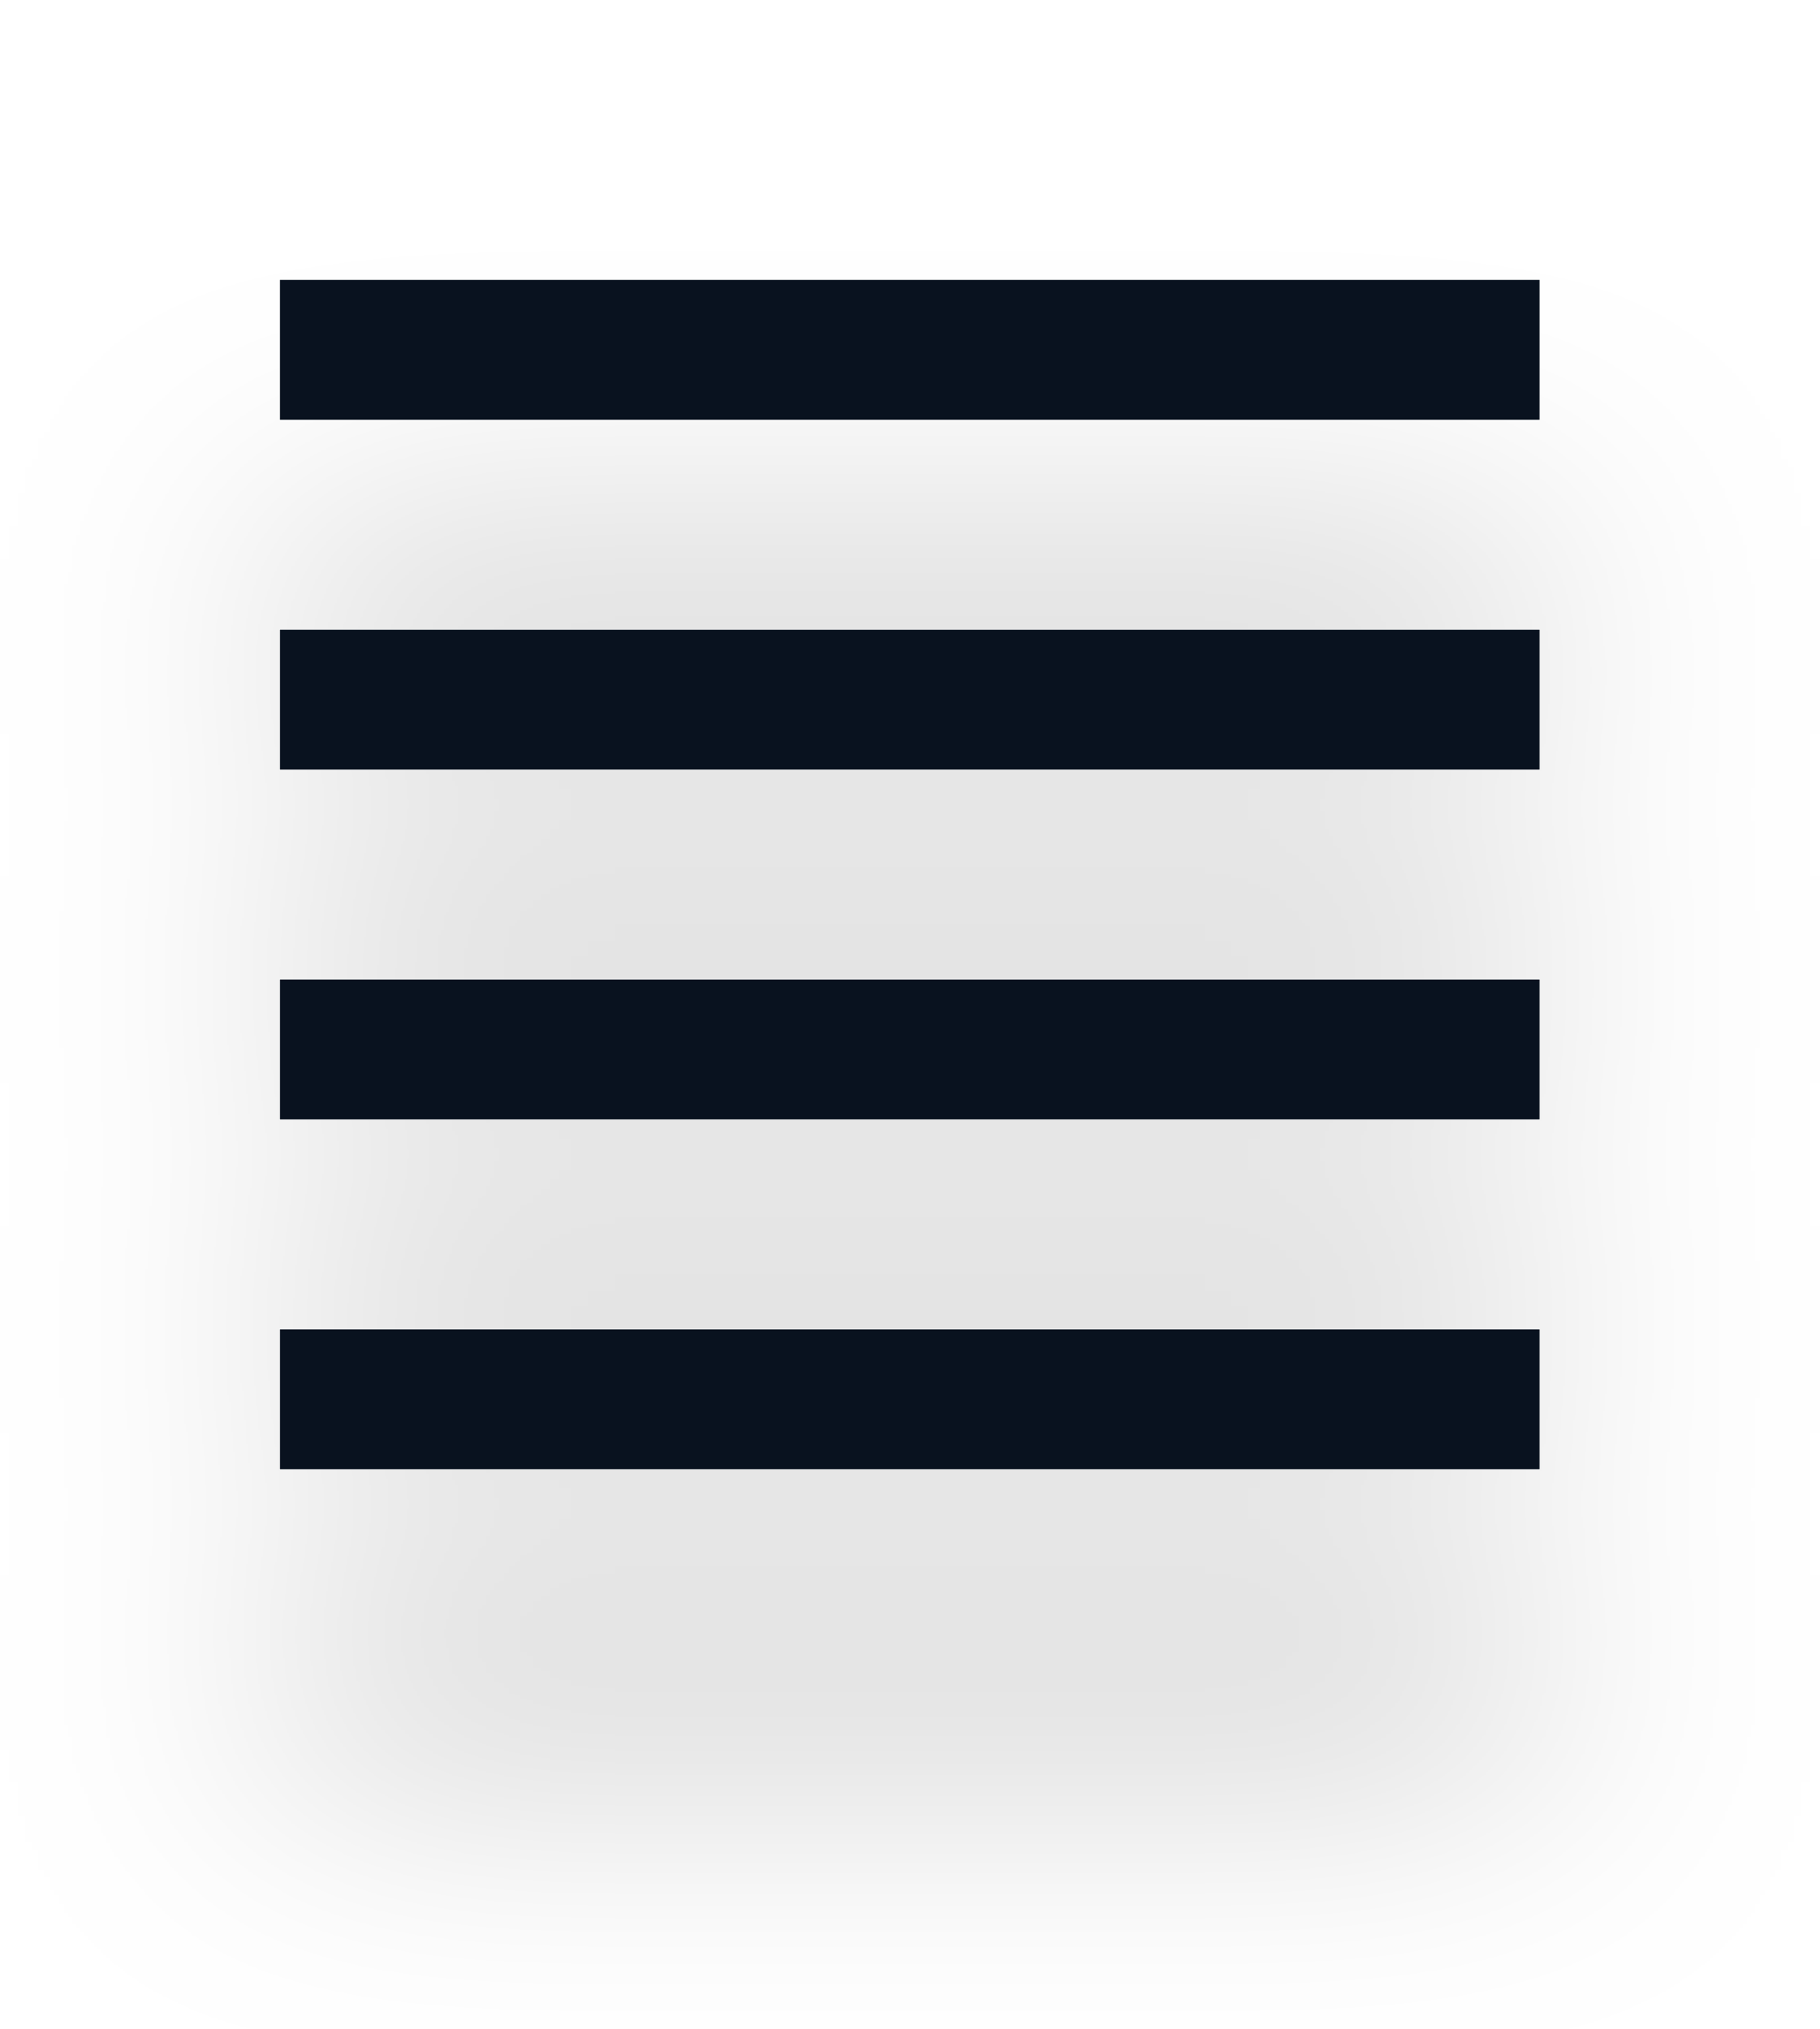
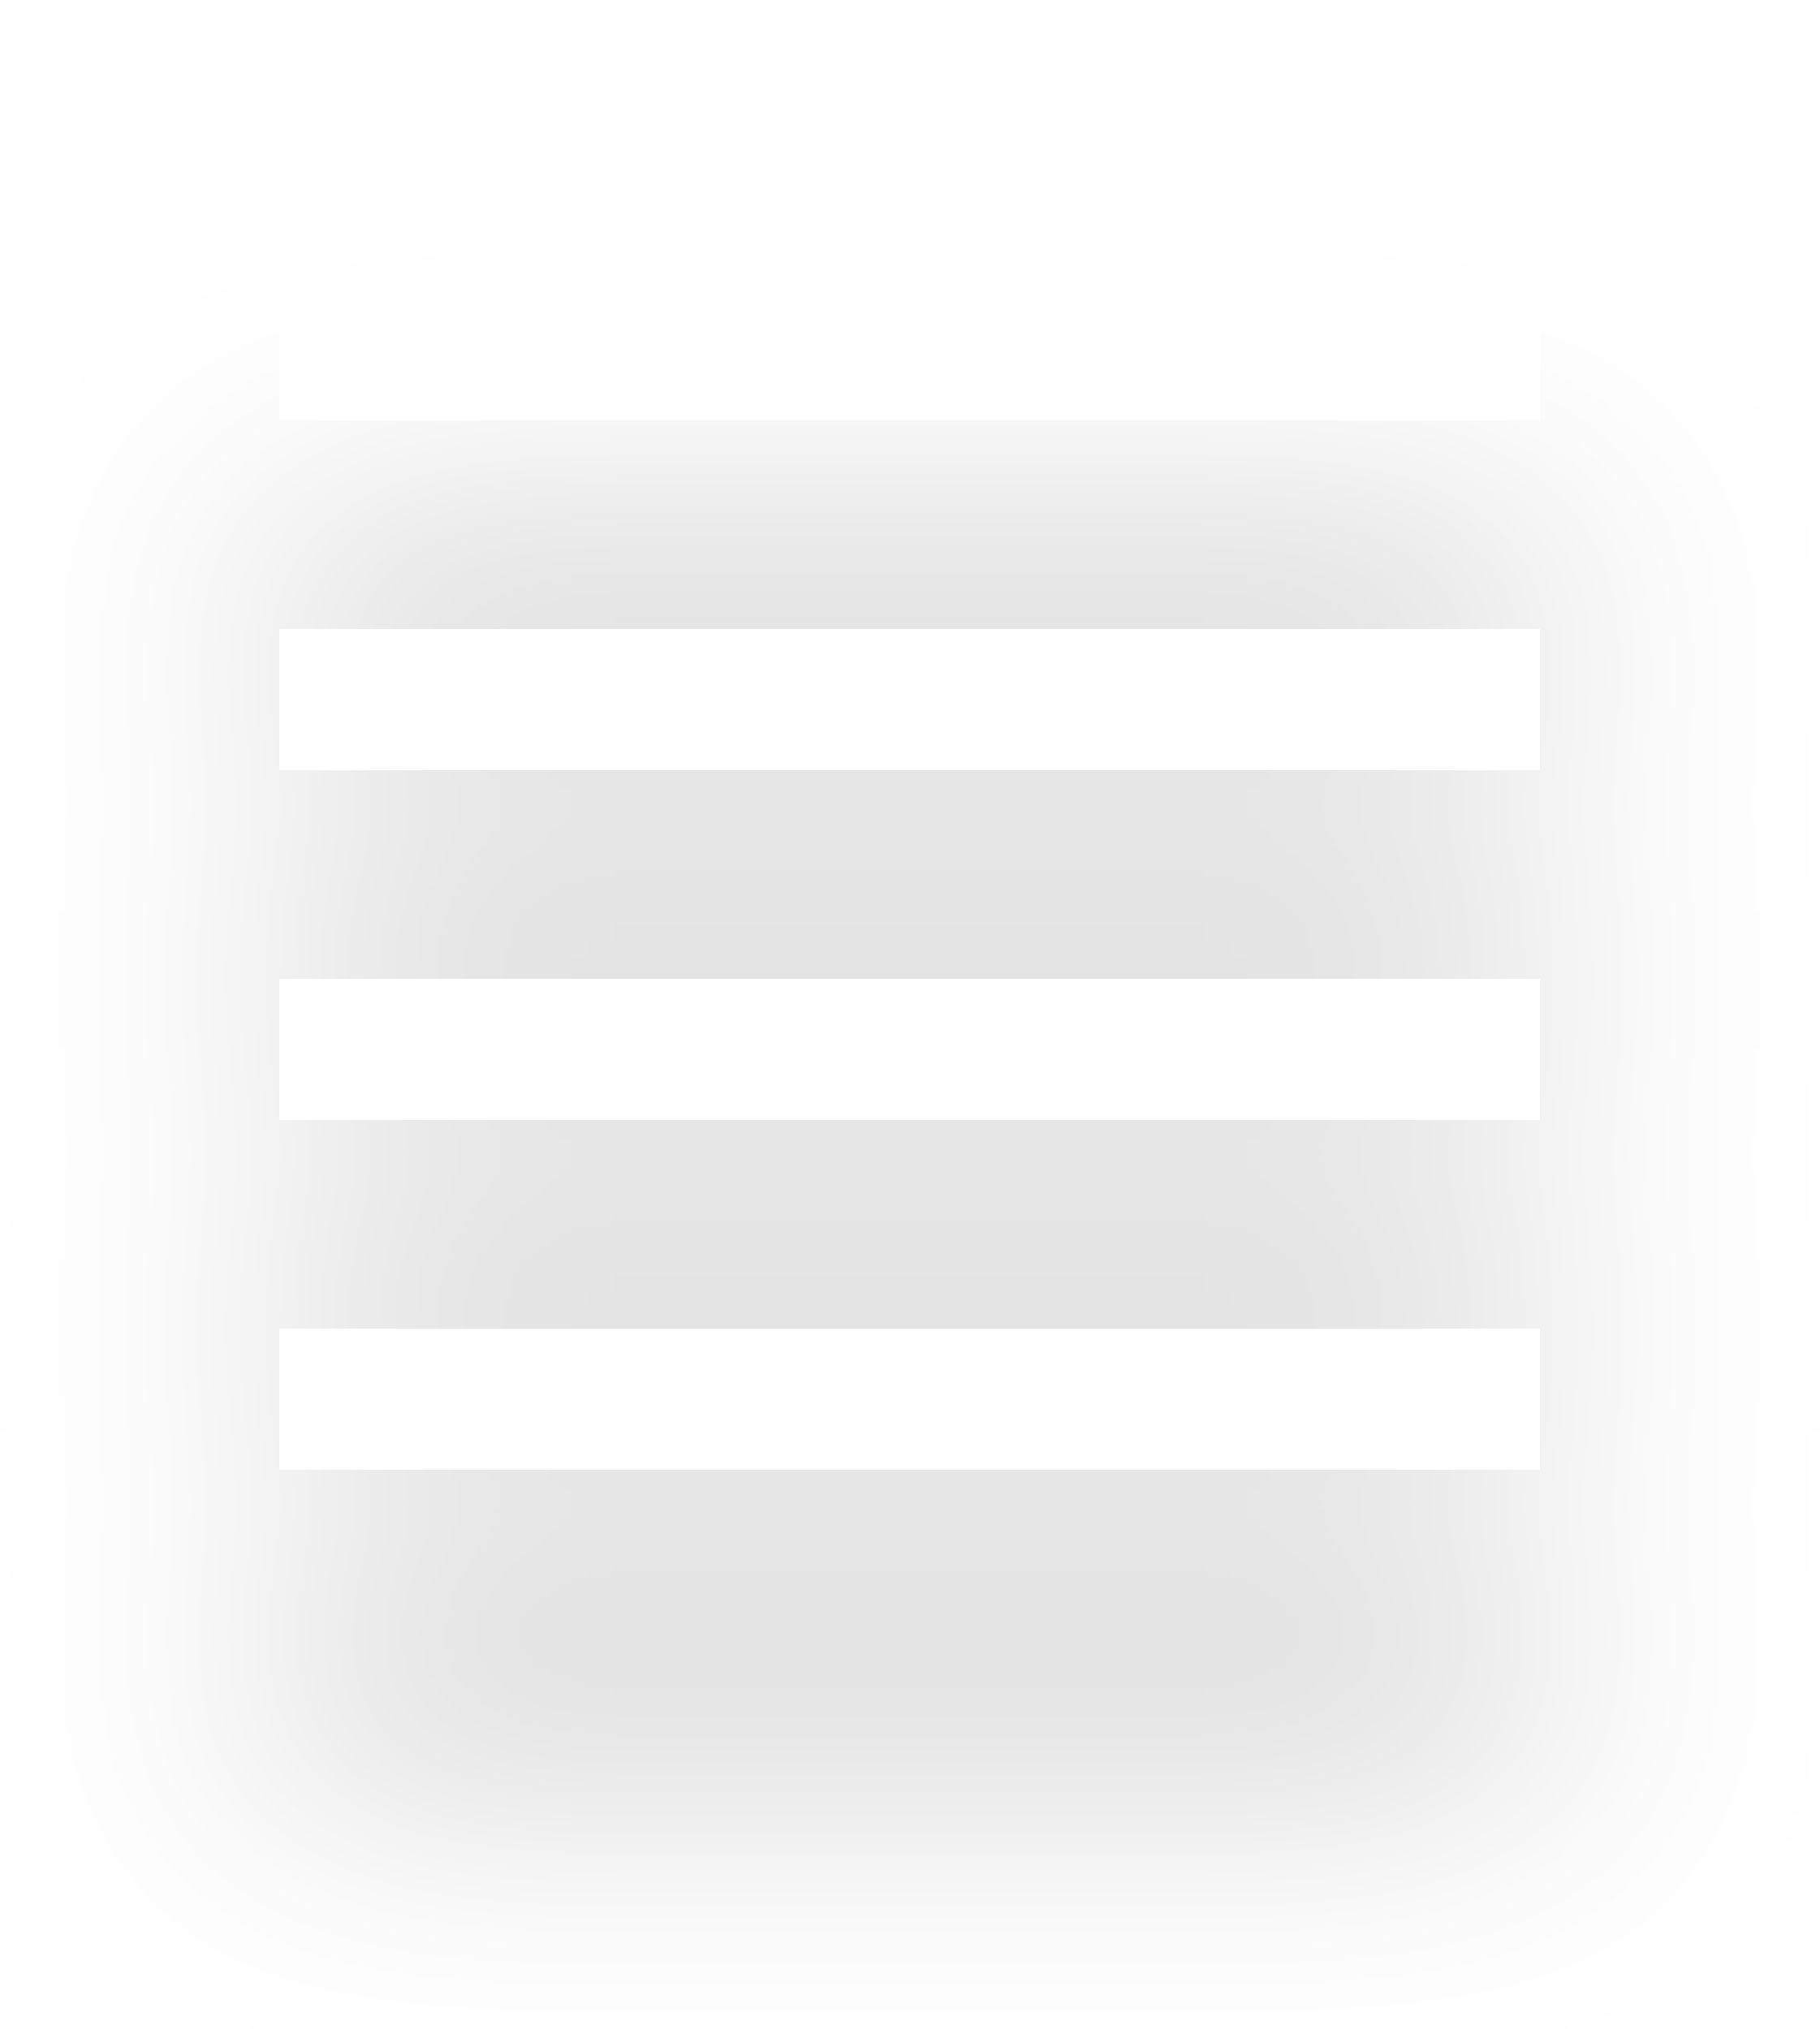
<svg xmlns="http://www.w3.org/2000/svg" width="26" height="29" viewBox="0 0 26 29" fill="none">
  <g filter="url(#filter0_d)">
-     <path d="M4 4H22V6H4V4ZM4 19H22V21H4V19ZM4 14H22V16H4V14ZM4 9H22V11H4V9Z" fill="#09121F" />
+     <path d="M4 4H22V6H4V4ZM4 19H22V21H4V19ZM4 14H22V16H4V14ZM4 9H22V11H4V9Z" fill="#FFFF" />
  </g>
  <defs>
    <filter id="filter0_d" x="-3" y="0" width="32" height="32" filterUnits="userSpaceOnUse" color-interpolation-filters="sRGB">
      <feFlood flood-opacity="0" result="BackgroundImageFix" />
-       <feColorMatrix in="SourceAlpha" type="matrix" values="0 0 0 0 0 0 0 0 0 0 0 0 0 0 0 0 0 0 127 0" result="hardAlpha" />
+       <feColorMatrix in="SourceAlpha" type="matrix" values="1 0 0 0 0 0 0 0 0 0 0 0 0 0 0 0 0 0 127 0" result="hardAlpha" />
      <feOffset dy="4" />
      <feGaussianBlur stdDeviation="2" />
      <feComposite in2="hardAlpha" operator="out" />
      <feColorMatrix type="matrix" values="0 0 0 0 0 0 0 0 0 0 0 0 0 0 0 0 0 0 0.25 0" />
      <feBlend mode="normal" in2="BackgroundImageFix" result="effect1_dropShadow" />
      <feBlend mode="normal" in="SourceGraphic" in2="effect1_dropShadow" result="shape" />
    </filter>
  </defs>
</svg>
